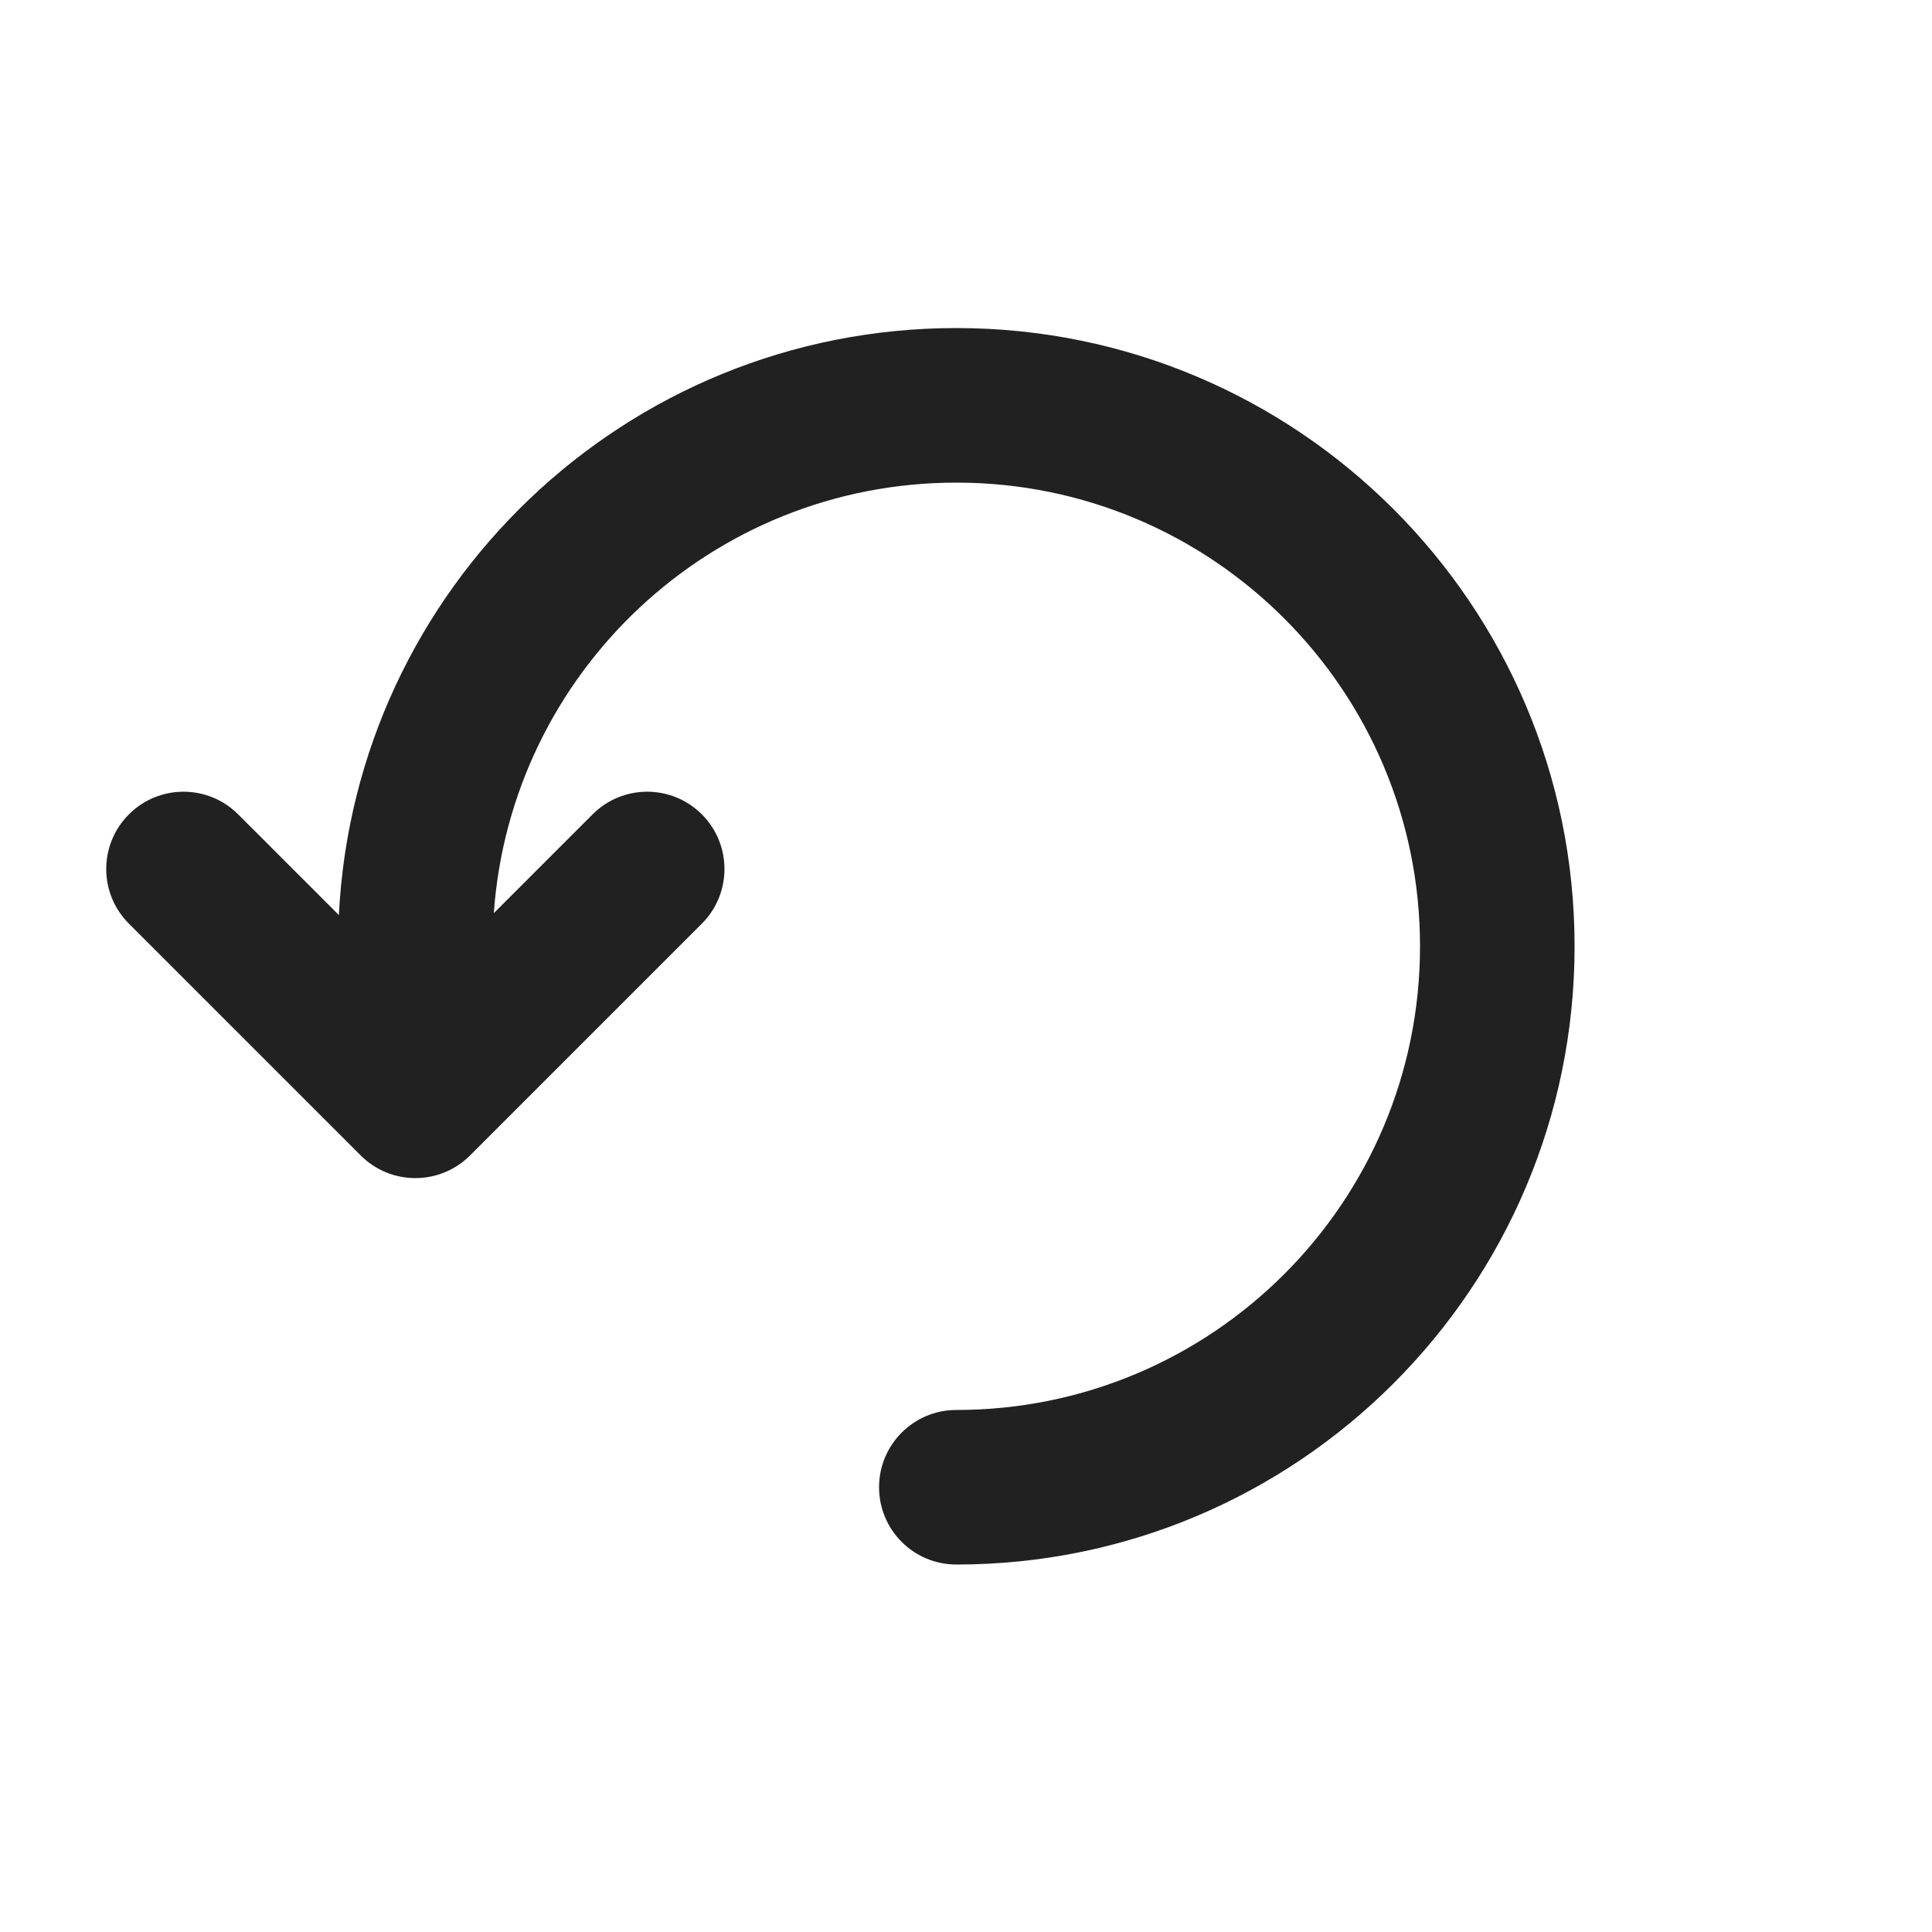
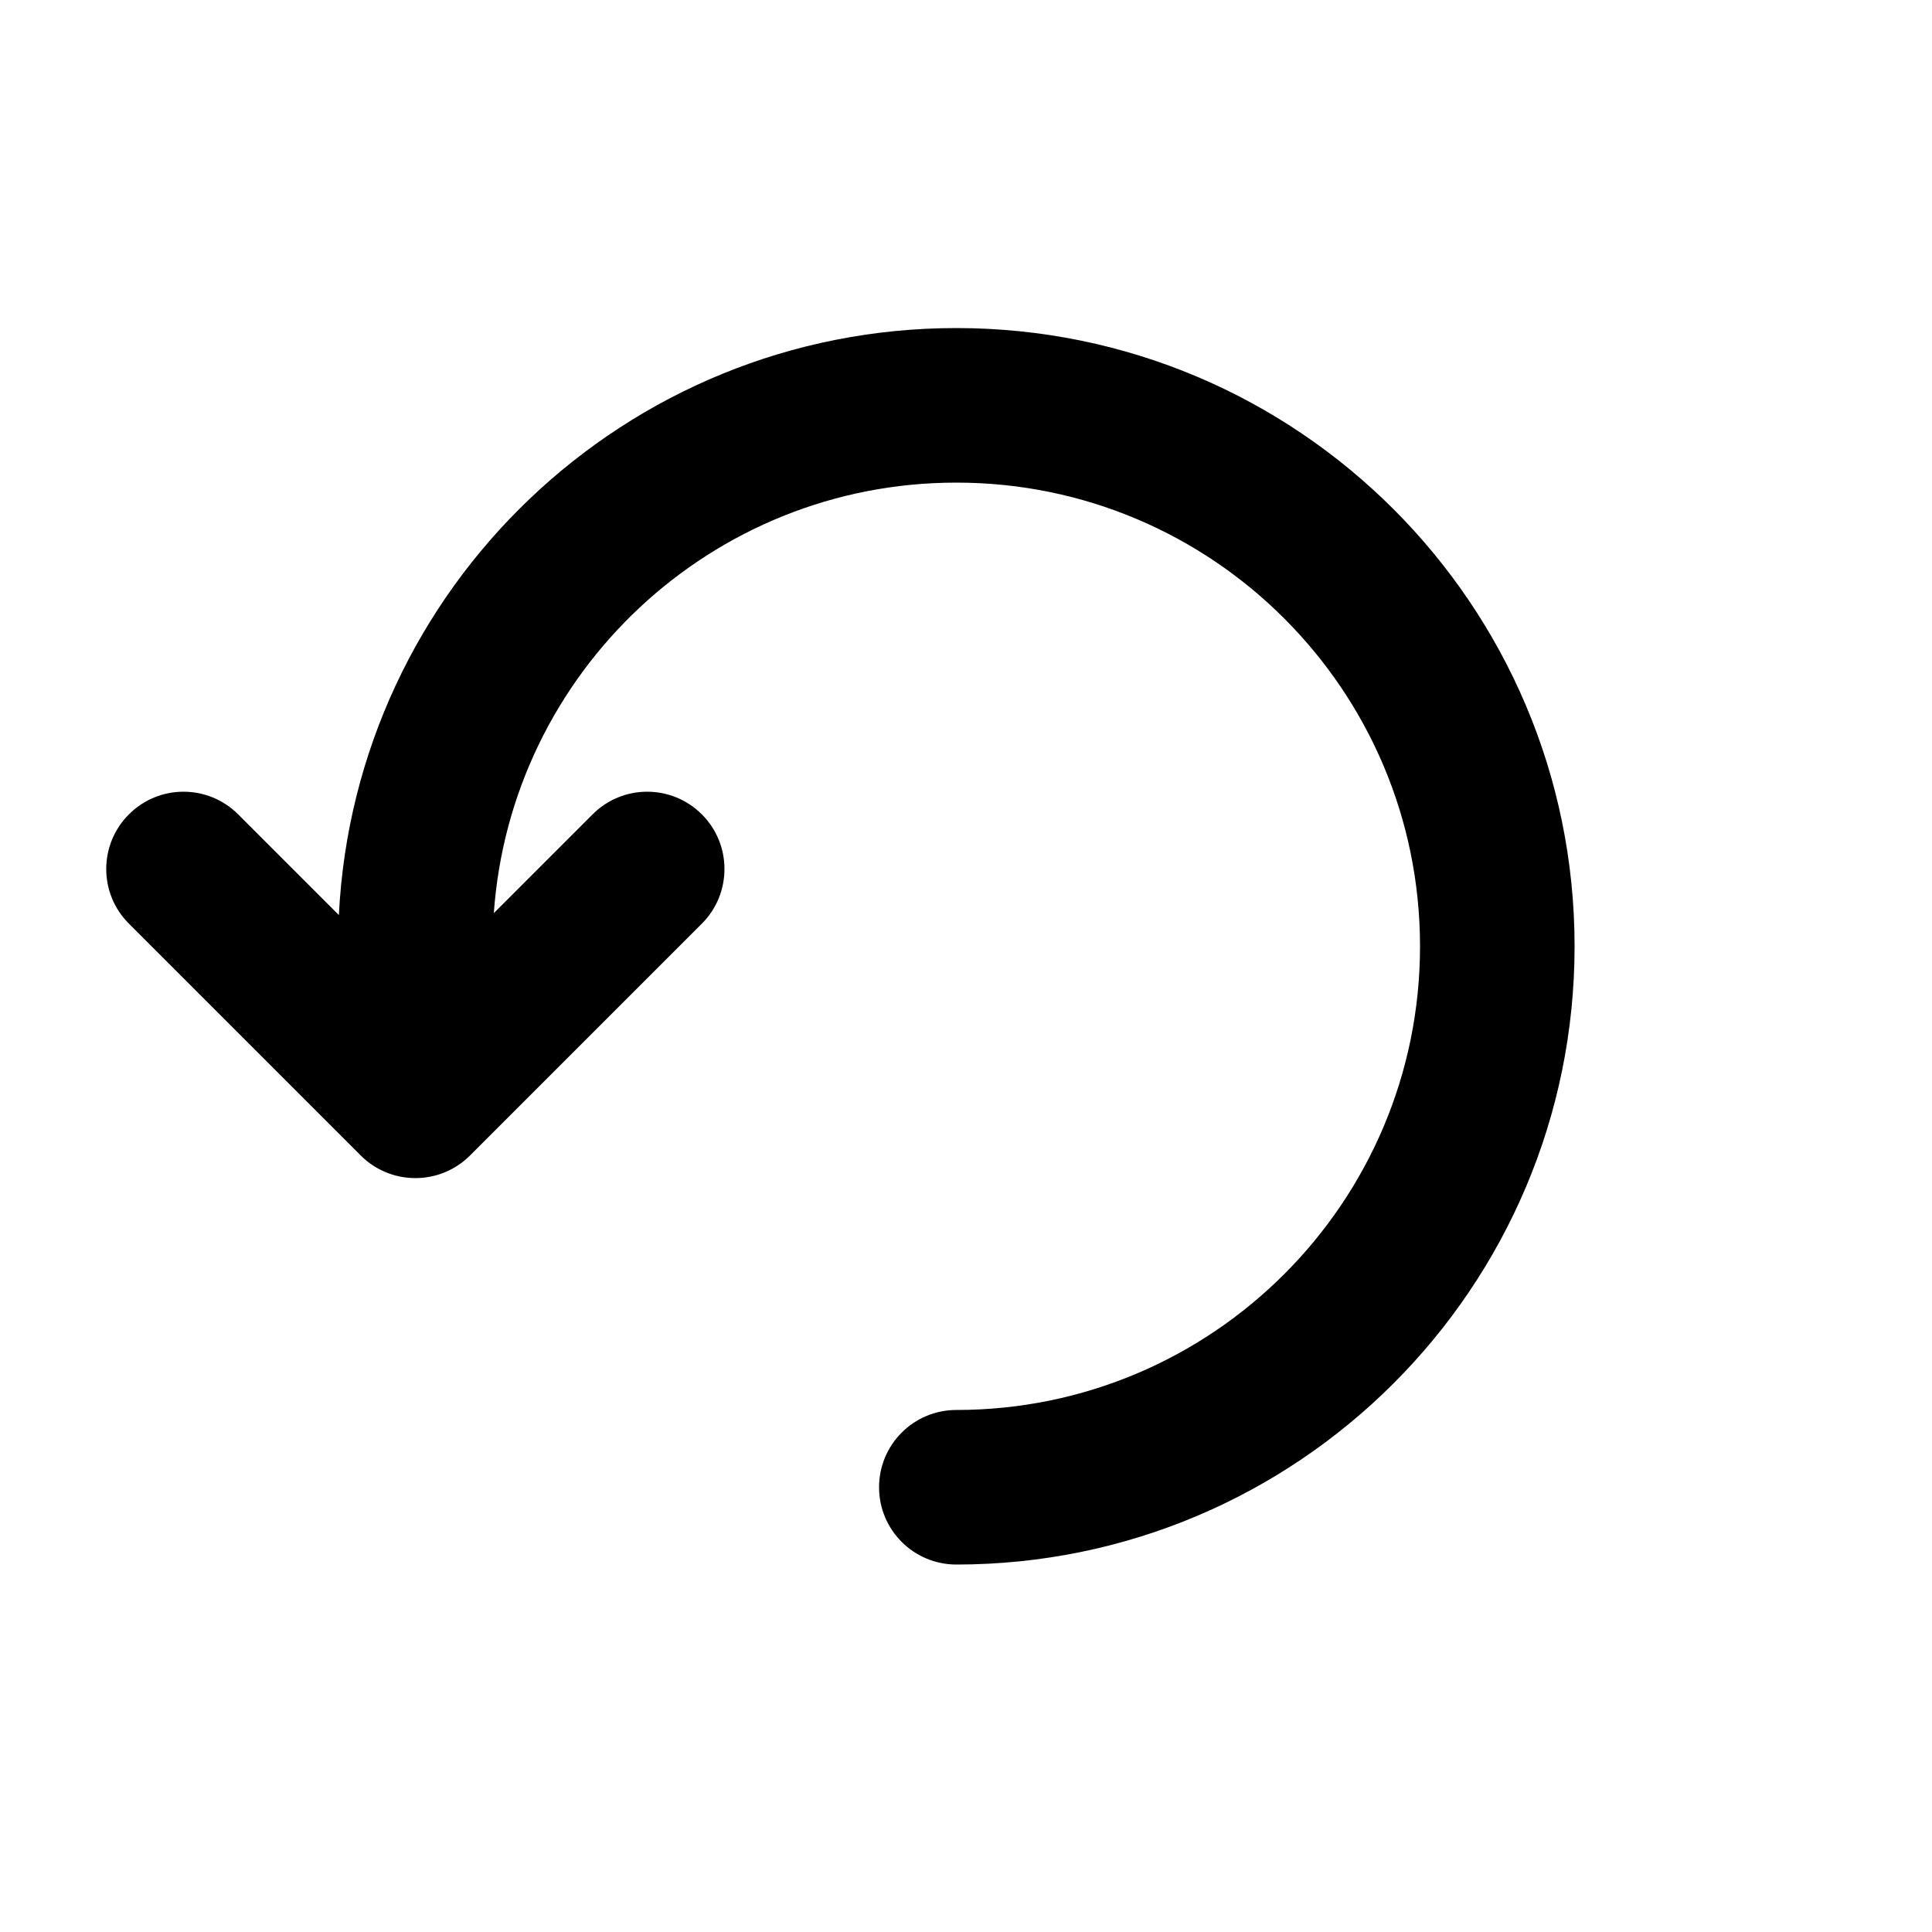
<svg xmlns="http://www.w3.org/2000/svg" width="25" height="25" viewBox="0 0 25 25" fill="none">
-   <path d="M6.39 11.816L7.668 10.538C8.058 10.147 8.691 10.147 9.082 10.538C9.472 10.928 9.472 11.562 9.082 11.952L6.082 14.952C5.691 15.342 5.058 15.342 4.668 14.952L1.668 11.952C1.277 11.562 1.277 10.928 1.668 10.538C2.058 10.147 2.691 10.147 3.082 10.538L4.385 11.841C4.595 7.61 8.092 4.245 12.375 4.245C16.793 4.245 20.375 7.827 20.375 12.245C20.375 16.663 16.793 20.245 12.375 20.245C11.822 20.245 11.375 19.797 11.375 19.245C11.375 18.693 11.822 18.245 12.375 18.245C15.688 18.245 18.375 15.559 18.375 12.245C18.375 8.931 15.688 6.245 12.375 6.245C9.205 6.245 6.61 8.702 6.39 11.816Z" fill="#212121" />
+   <path d="M6.39 11.816L7.668 10.538C8.058 10.147 8.691 10.147 9.082 10.538C9.472 10.928 9.472 11.562 9.082 11.952L6.082 14.952C5.691 15.342 5.058 15.342 4.668 14.952L1.668 11.952C1.277 11.562 1.277 10.928 1.668 10.538C2.058 10.147 2.691 10.147 3.082 10.538L4.385 11.841C4.595 7.61 8.092 4.245 12.375 4.245C16.793 4.245 20.375 7.827 20.375 12.245C20.375 16.663 16.793 20.245 12.375 20.245C11.822 20.245 11.375 19.797 11.375 19.245C11.375 18.693 11.822 18.245 12.375 18.245C15.688 18.245 18.375 15.559 18.375 12.245C18.375 8.931 15.688 6.245 12.375 6.245C9.205 6.245 6.61 8.702 6.39 11.816Z" fill="currentColor" />
</svg>
